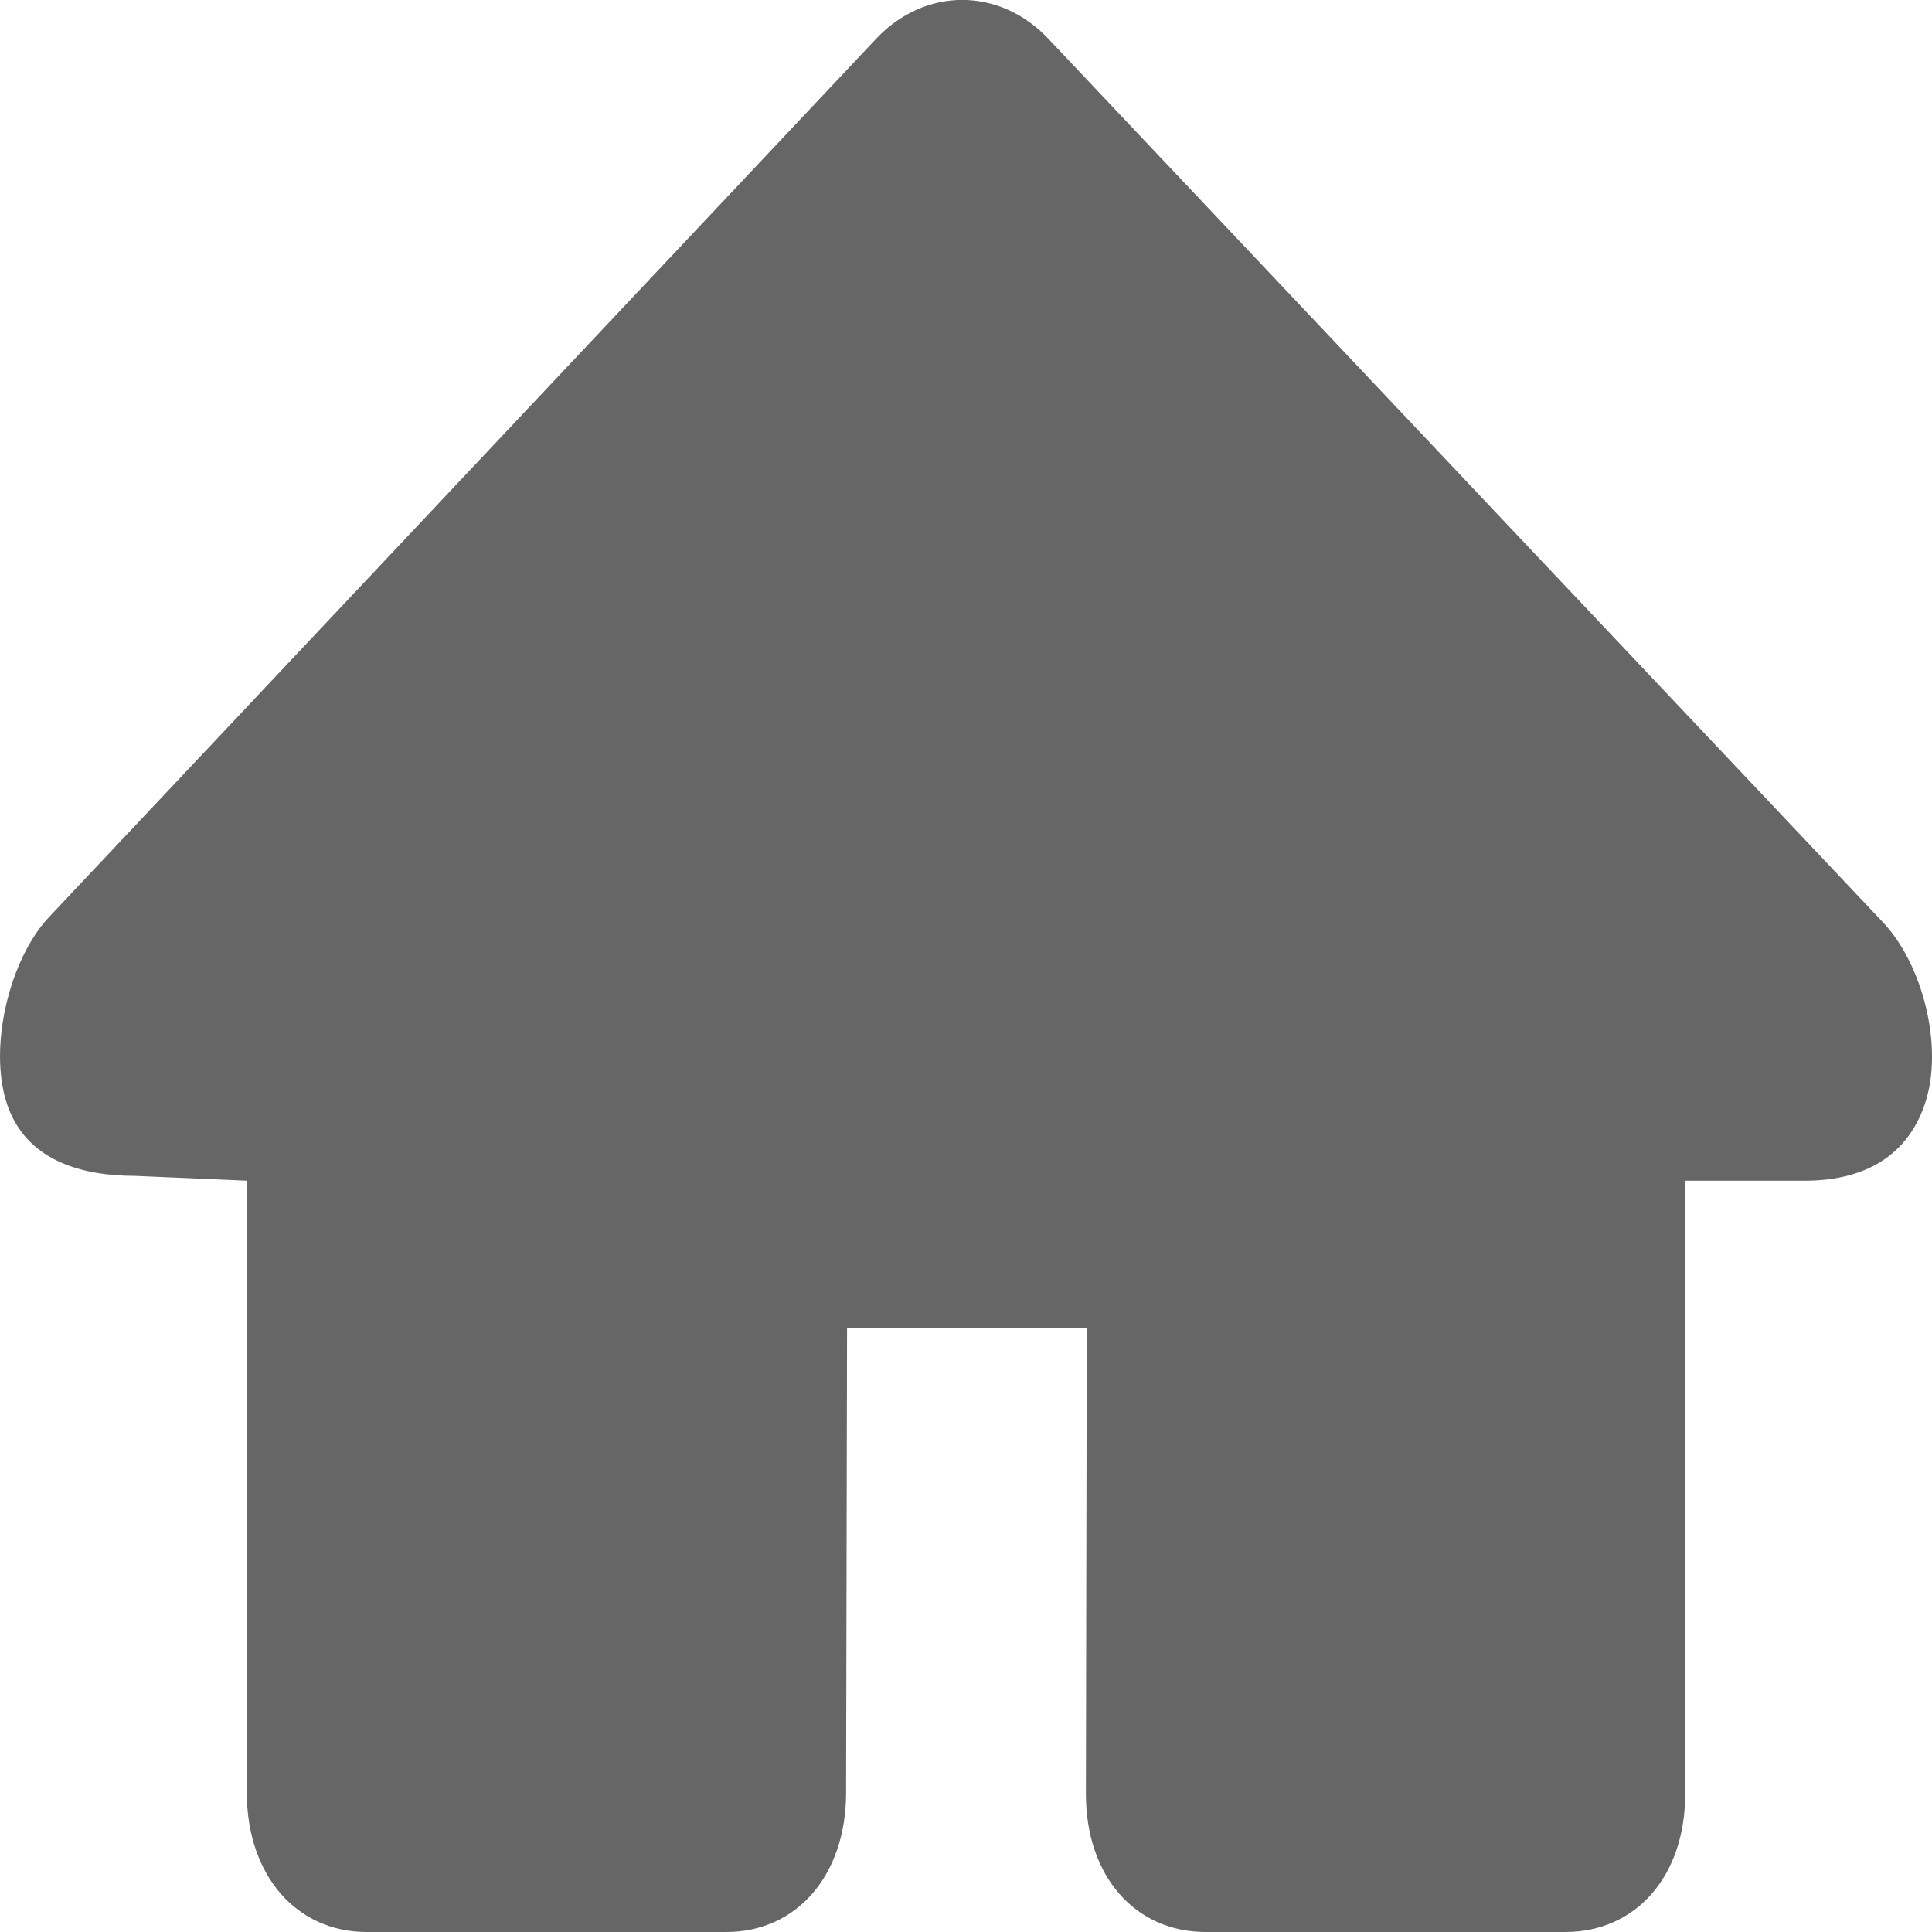
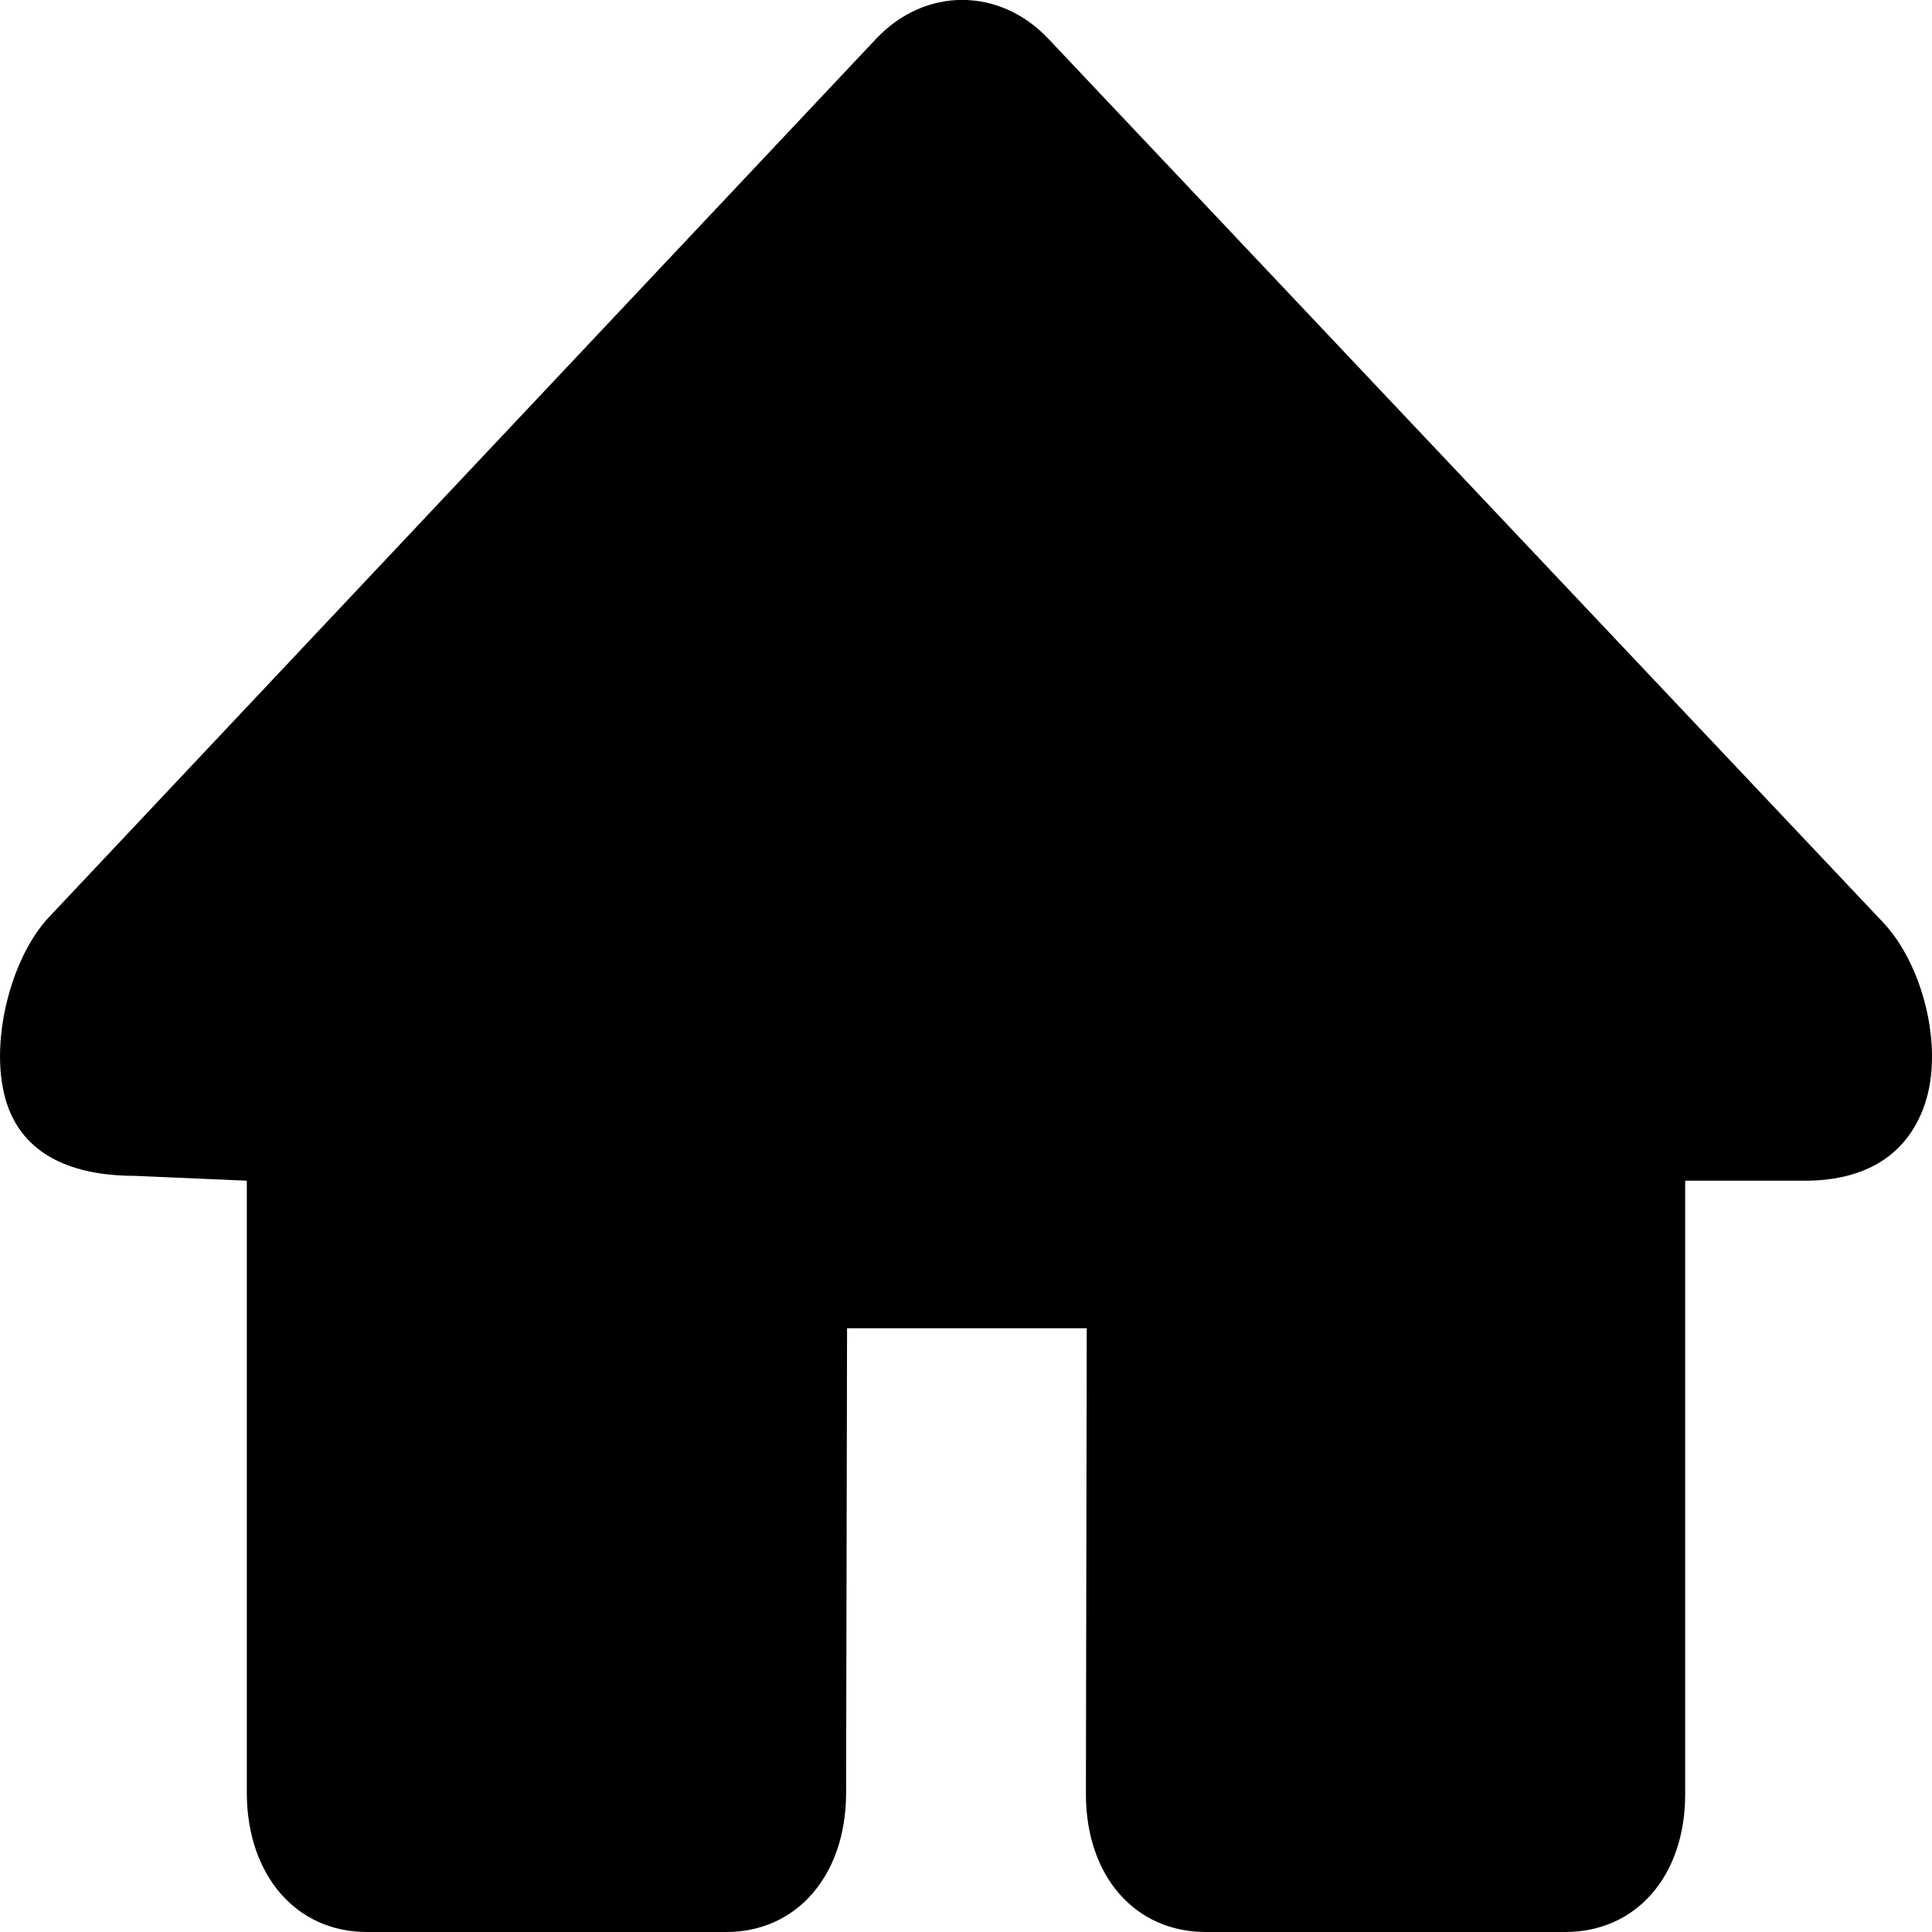
- <svg xmlns="http://www.w3.org/2000/svg" width="16" height="16" fill="currenColor">
-   <path fill="#666" fill-rule="evenodd" d="M9.985 16c-.584 0-.992-.461-.992-1.143L9 11H7.015l-.008 3.857c-.004.676-.41 1.143-.992 1.143H3.037c-.582 0-.988-.467-.993-1.143V9.778l-.926-.04c-.437 0-.902-.123-1.06-.595C-.1 8.668.082 7.94.404 7.597L7.255.322c.404-.43 1.022-.43 1.427-.001l6.912 7.317c.326.343.507 1.03.347 1.505-.16.472-.557.635-.993.635h-.992v5.08c0 .68-.408 1.142-.993 1.142" clip-rule="evenodd" />
+ <svg xmlns="http://www.w3.org/2000/svg" width="16" height="16" fill="currentColor">
+   <path fill-rule="evenodd" d="M9.985 16c-.584 0-.992-.461-.992-1.143L9 11H7.015l-.008 3.857c-.004.676-.41 1.143-.992 1.143H3.037c-.582 0-.988-.467-.993-1.143V9.778l-.926-.04c-.437 0-.902-.123-1.06-.595C-.1 8.668.082 7.94.404 7.597L7.255.322c.404-.43 1.022-.43 1.427-.001l6.912 7.317c.326.343.507 1.03.347 1.505-.16.472-.557.635-.993.635h-.992v5.08c0 .68-.408 1.142-.993 1.142" clip-rule="evenodd" />
</svg>
